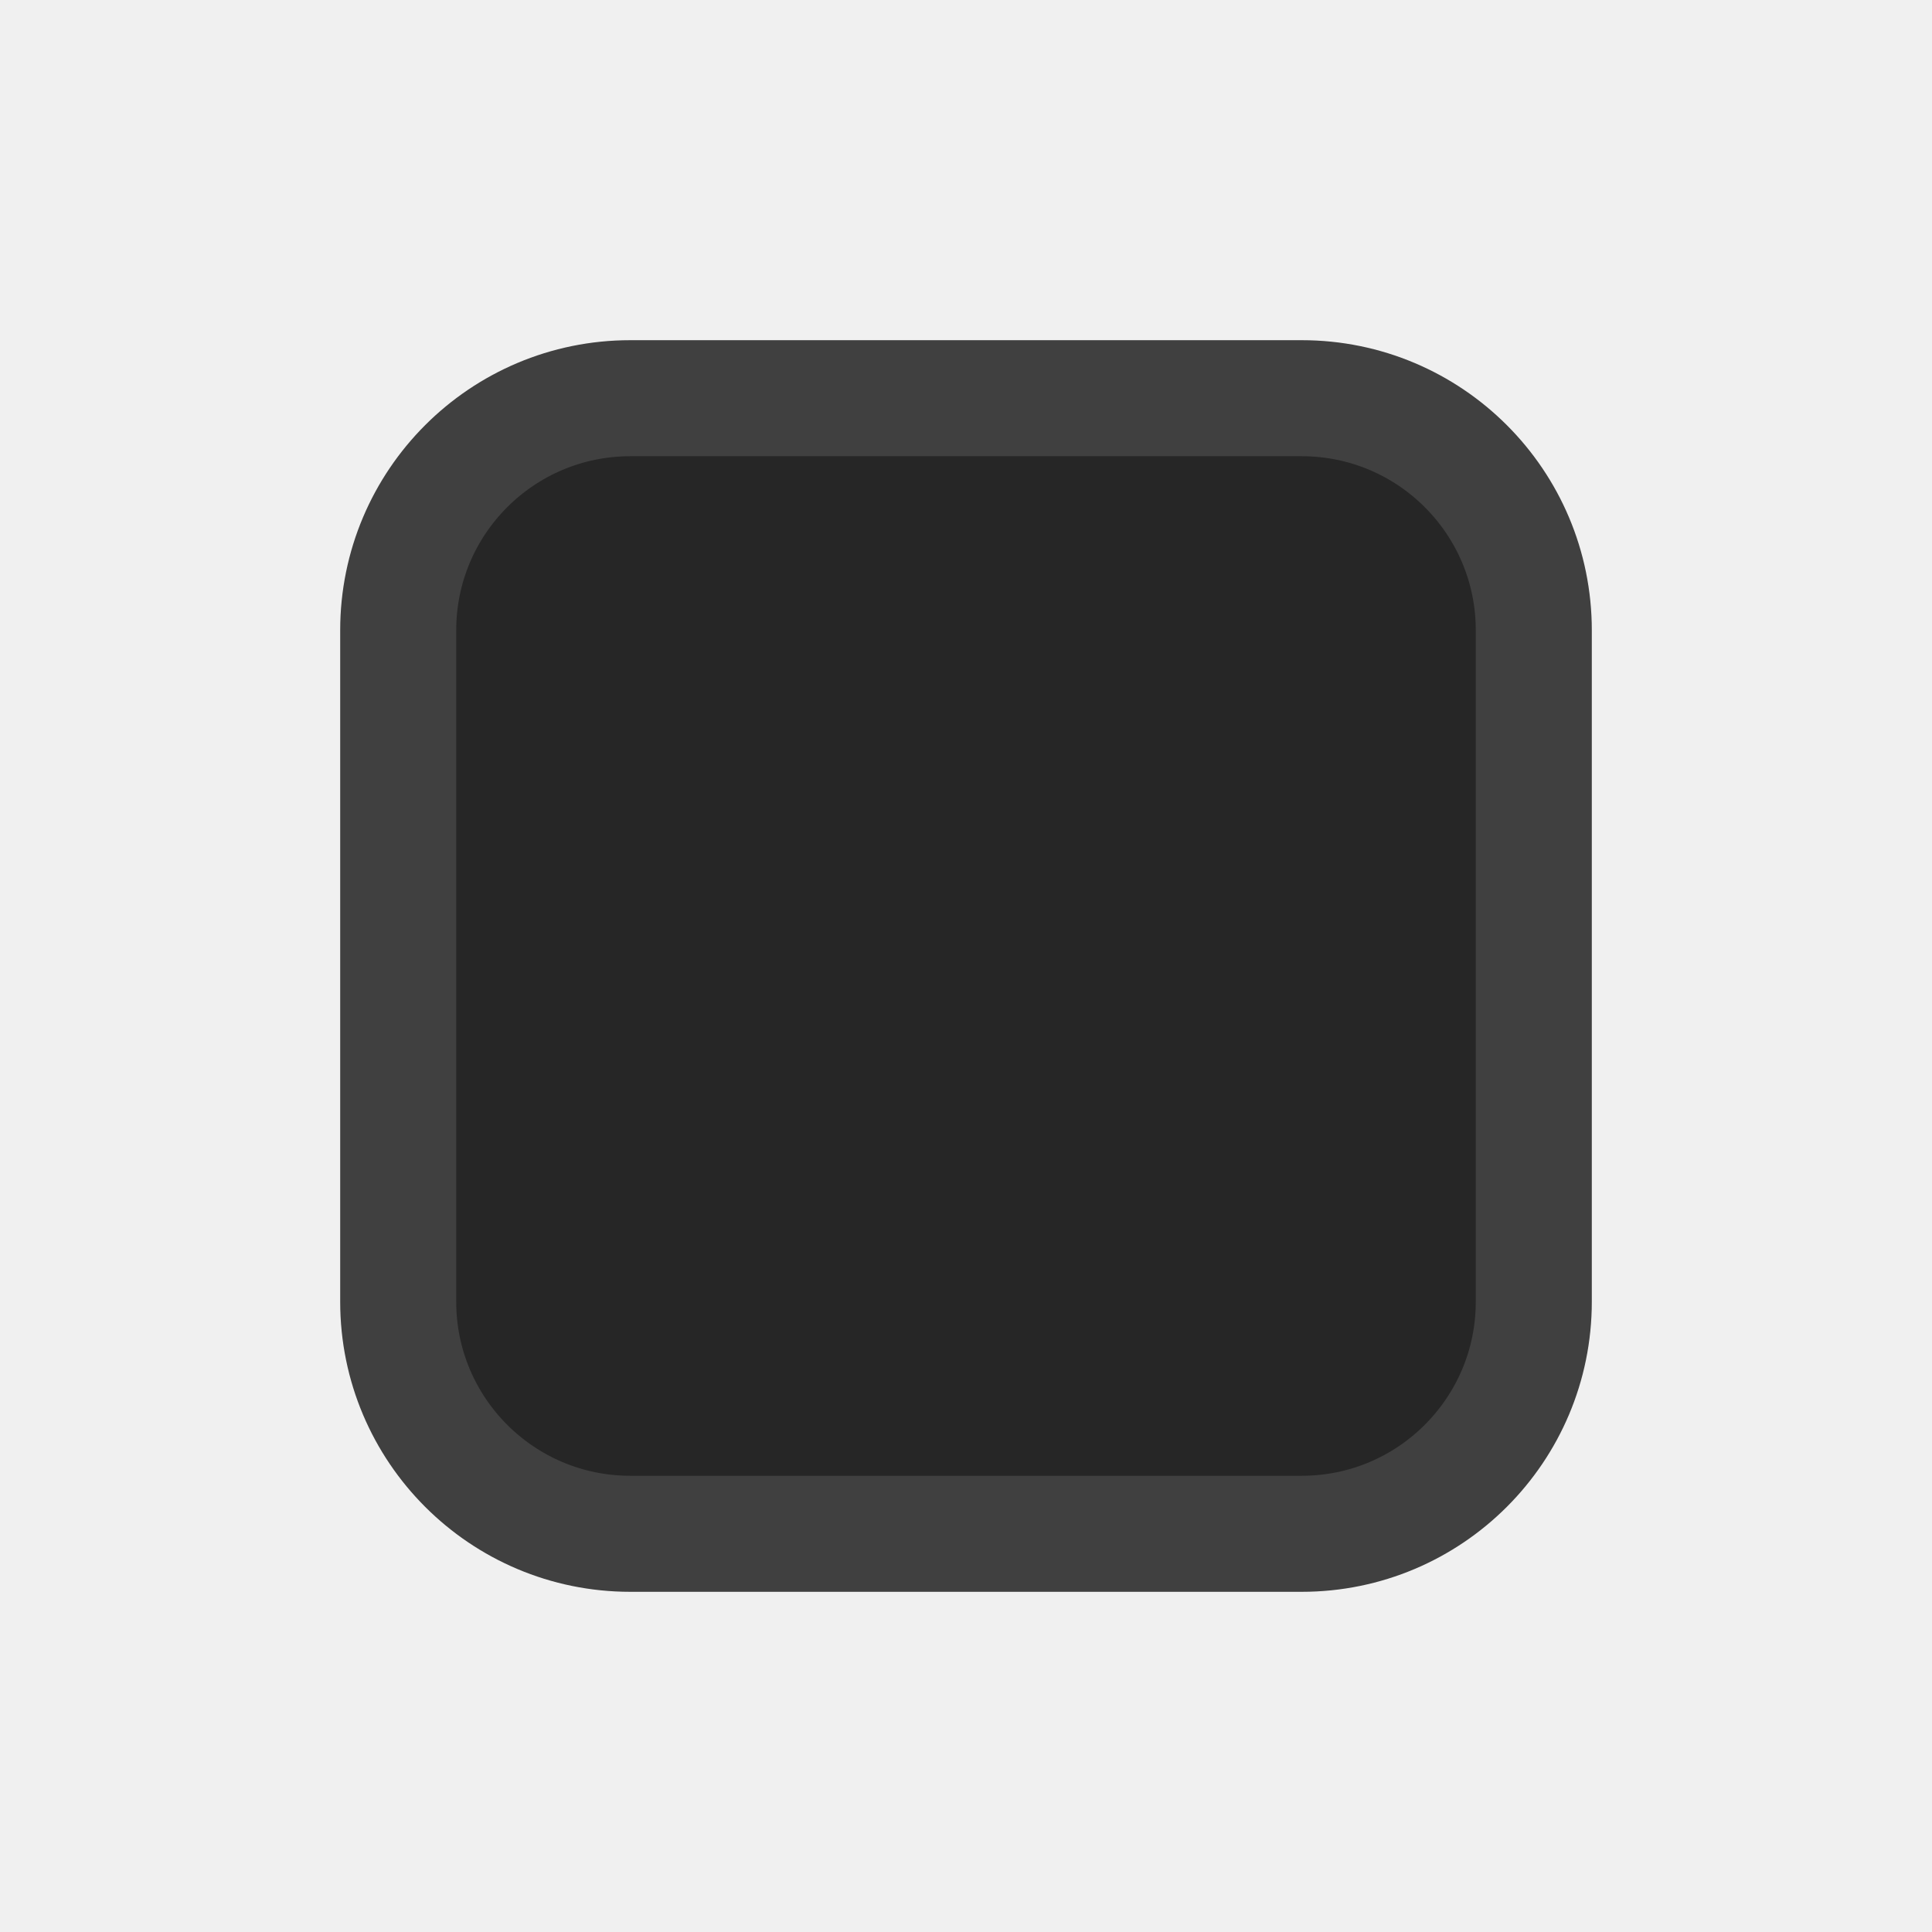
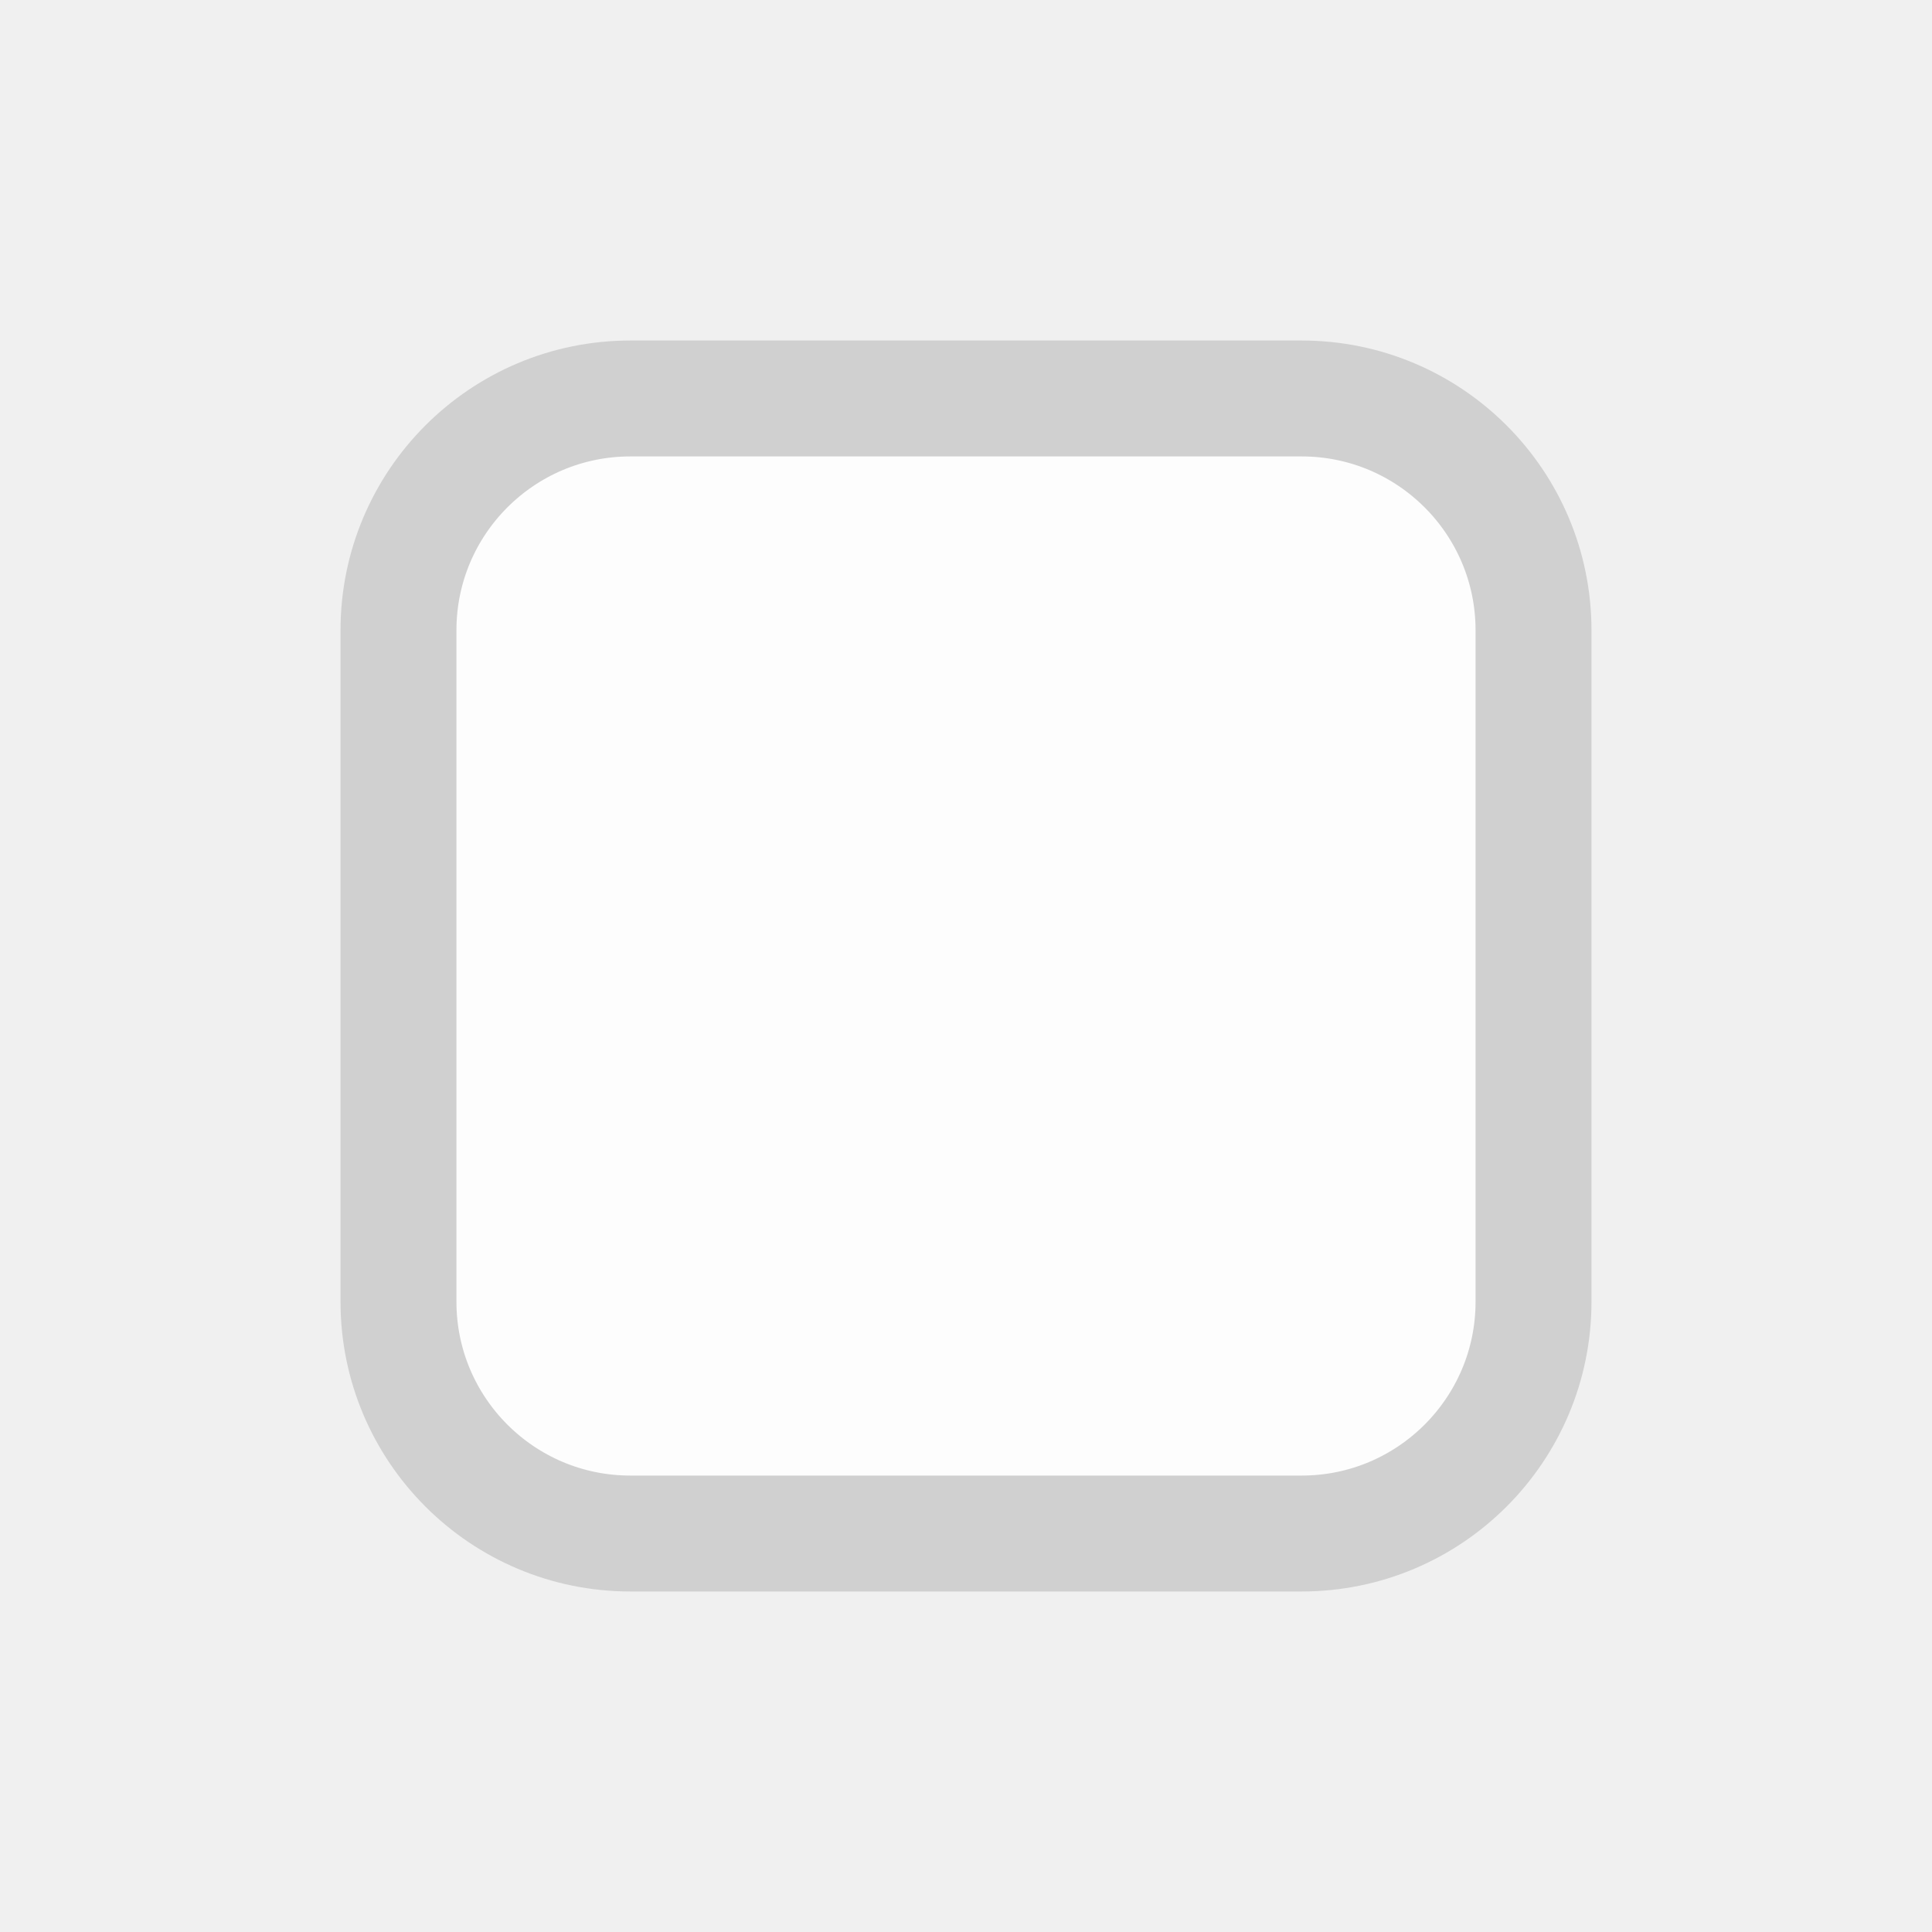
- <svg xmlns="http://www.w3.org/2000/svg" width="80" height="80" viewBox="0 0 80 80" version="1.1" id="svg7">
-   <defs id="defs4">
-     <style id="style2">
-       .cls-1 {
-         fill: #fff;
-         fill-rule: evenodd;
-       }
+ <svg xmlns="http://www.w3.org/2000/svg" version="1.2" viewBox="0 0 80 80" width="80" height="80">
+   <style>
+         .a {
+             fill: #fdfdfd;
+             stroke: #d0d0d0;
+             stroke-linecap: square;
+             stroke-width: 4.8
+         }
    </style>
-   </defs>
-   <rect style="fill:#262626;stroke:#404040;stroke-width:4.805;stroke-linecap:square;fill-opacity:1;stroke-opacity:1" id="rect1126" width="47.022" height="47.022" x="16.489" y="16.489" rx="9.609" />
+   <path fill-rule="evenodd" class="a" d="m26.1 16.5h27.8c5.3 0 9.6 4.3 9.6 9.6v27.8c0 5.3-4.3 9.6-9.6 9.6h-27.8c-5.3 0-9.6-4.3-9.6-9.6v-27.8c0-5.3 4.3-9.6 9.6-9.6z" />
</svg>
